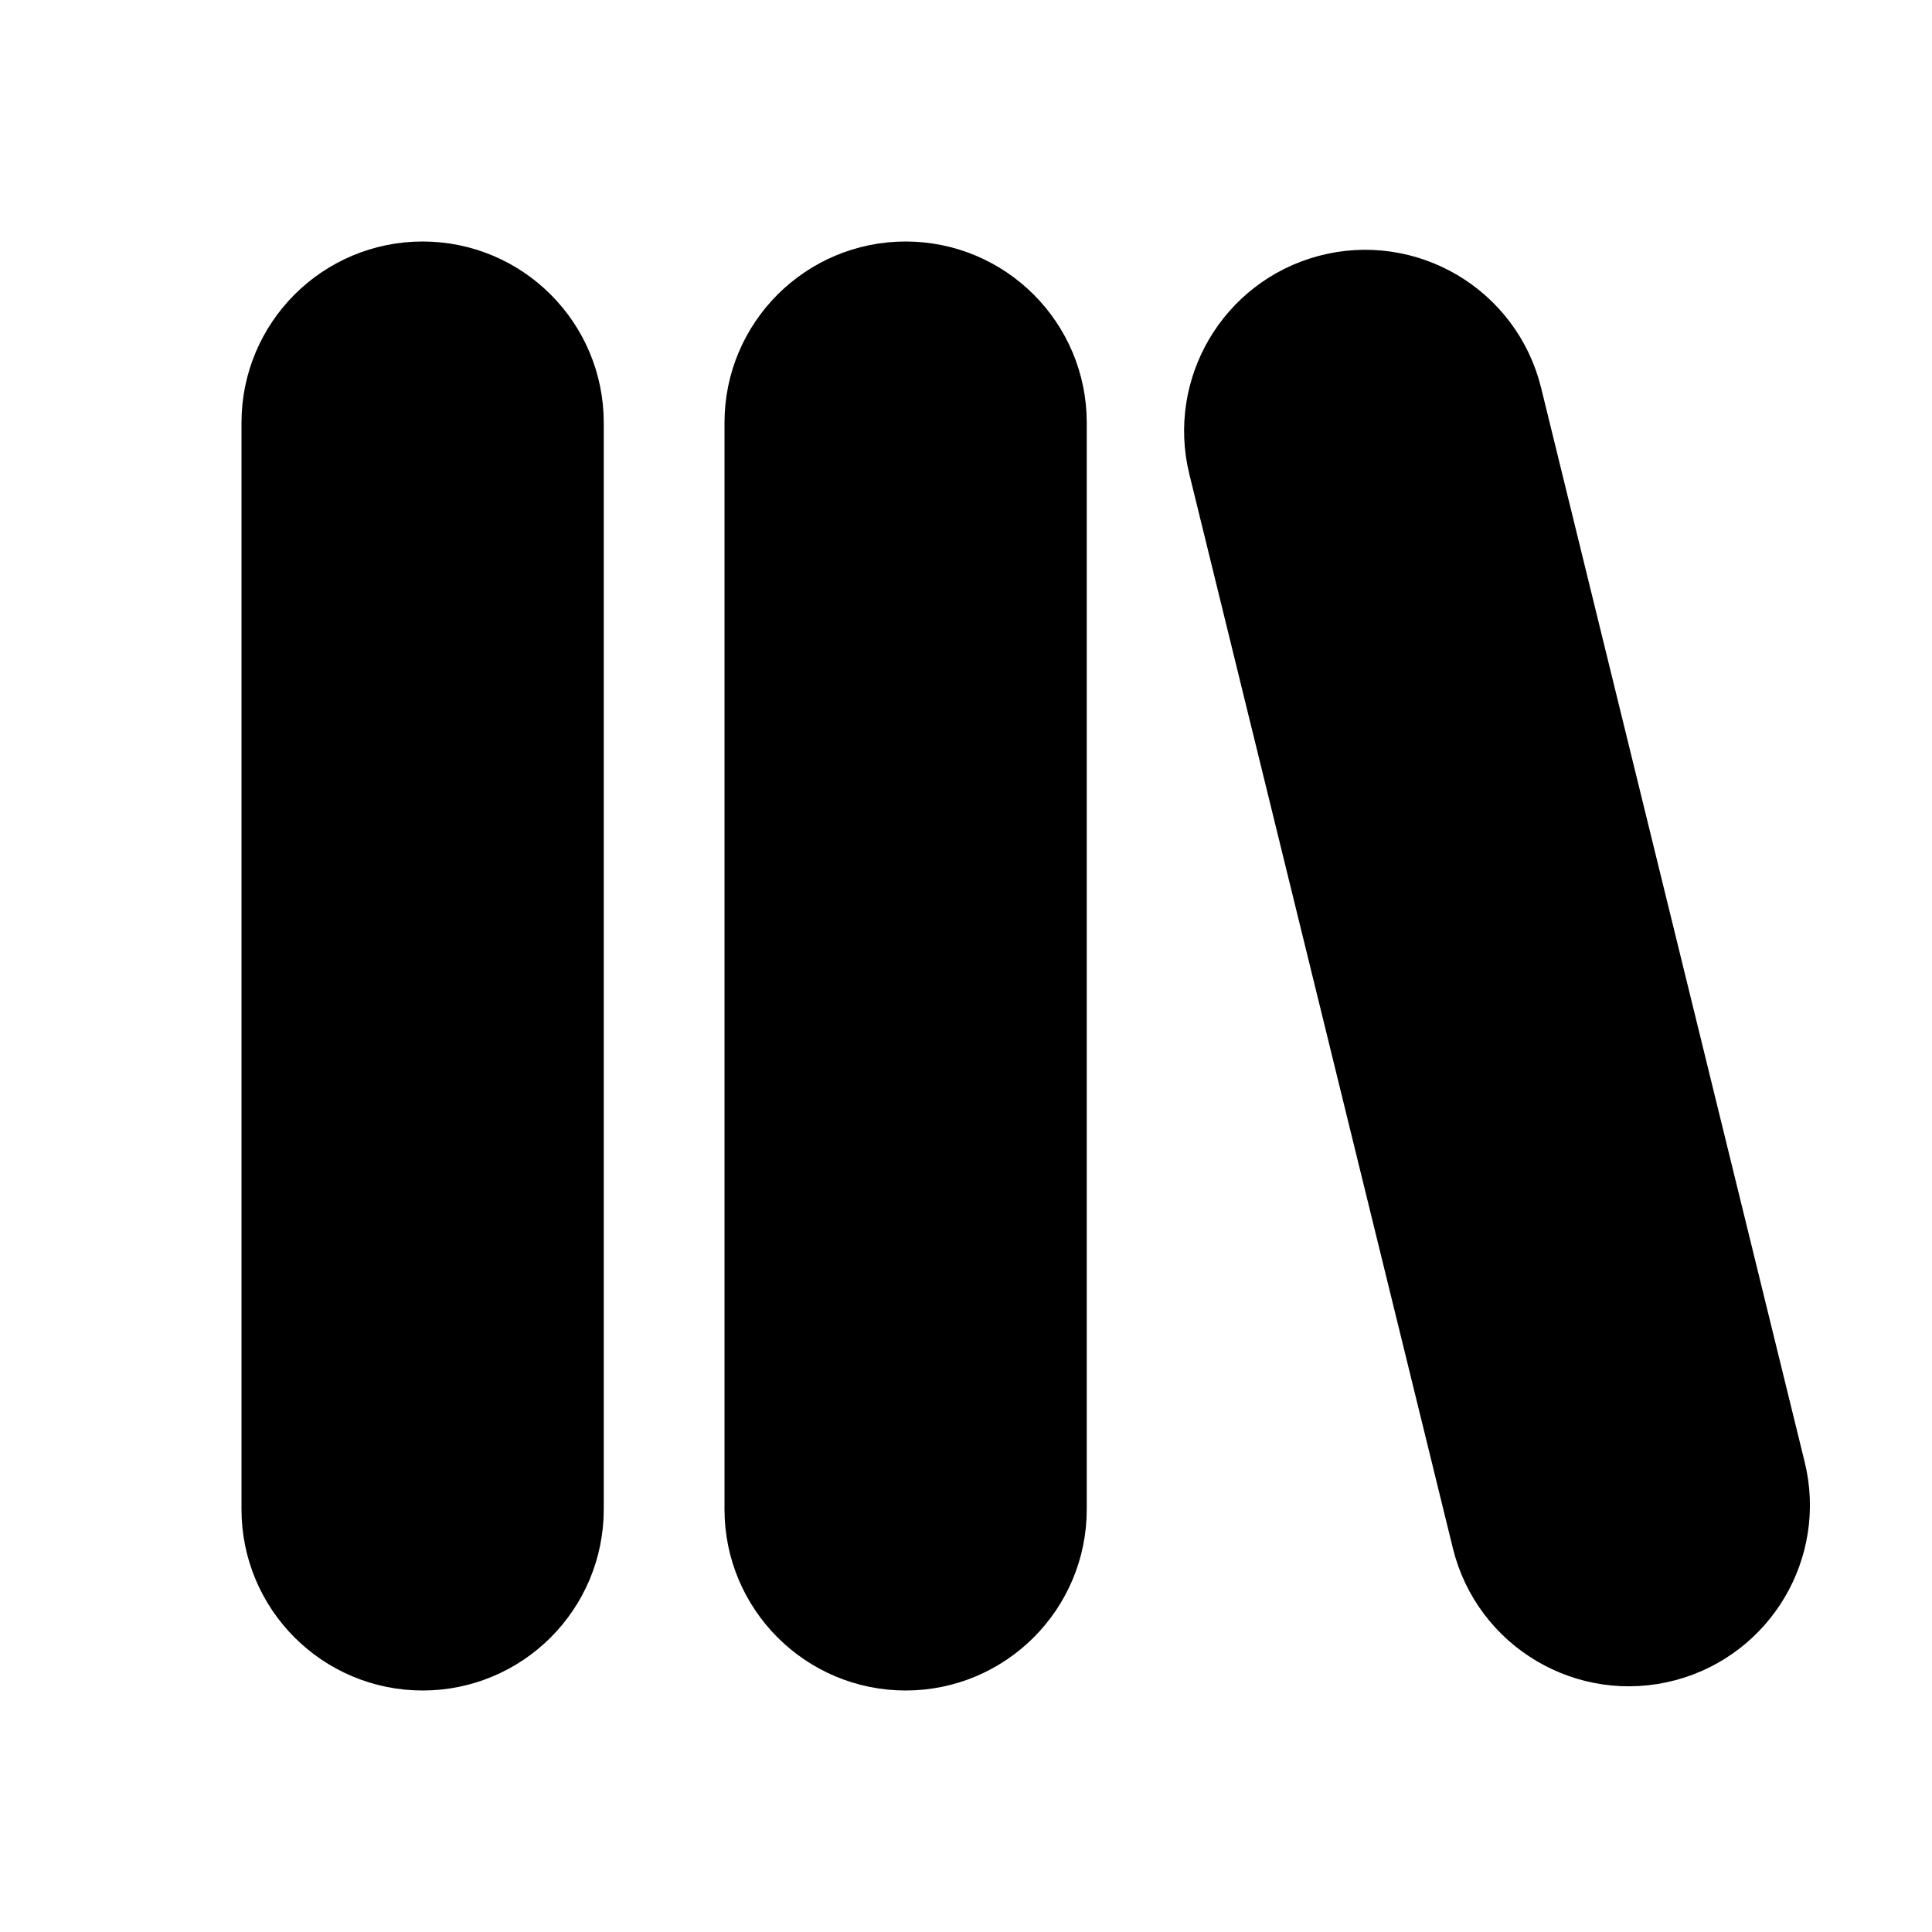
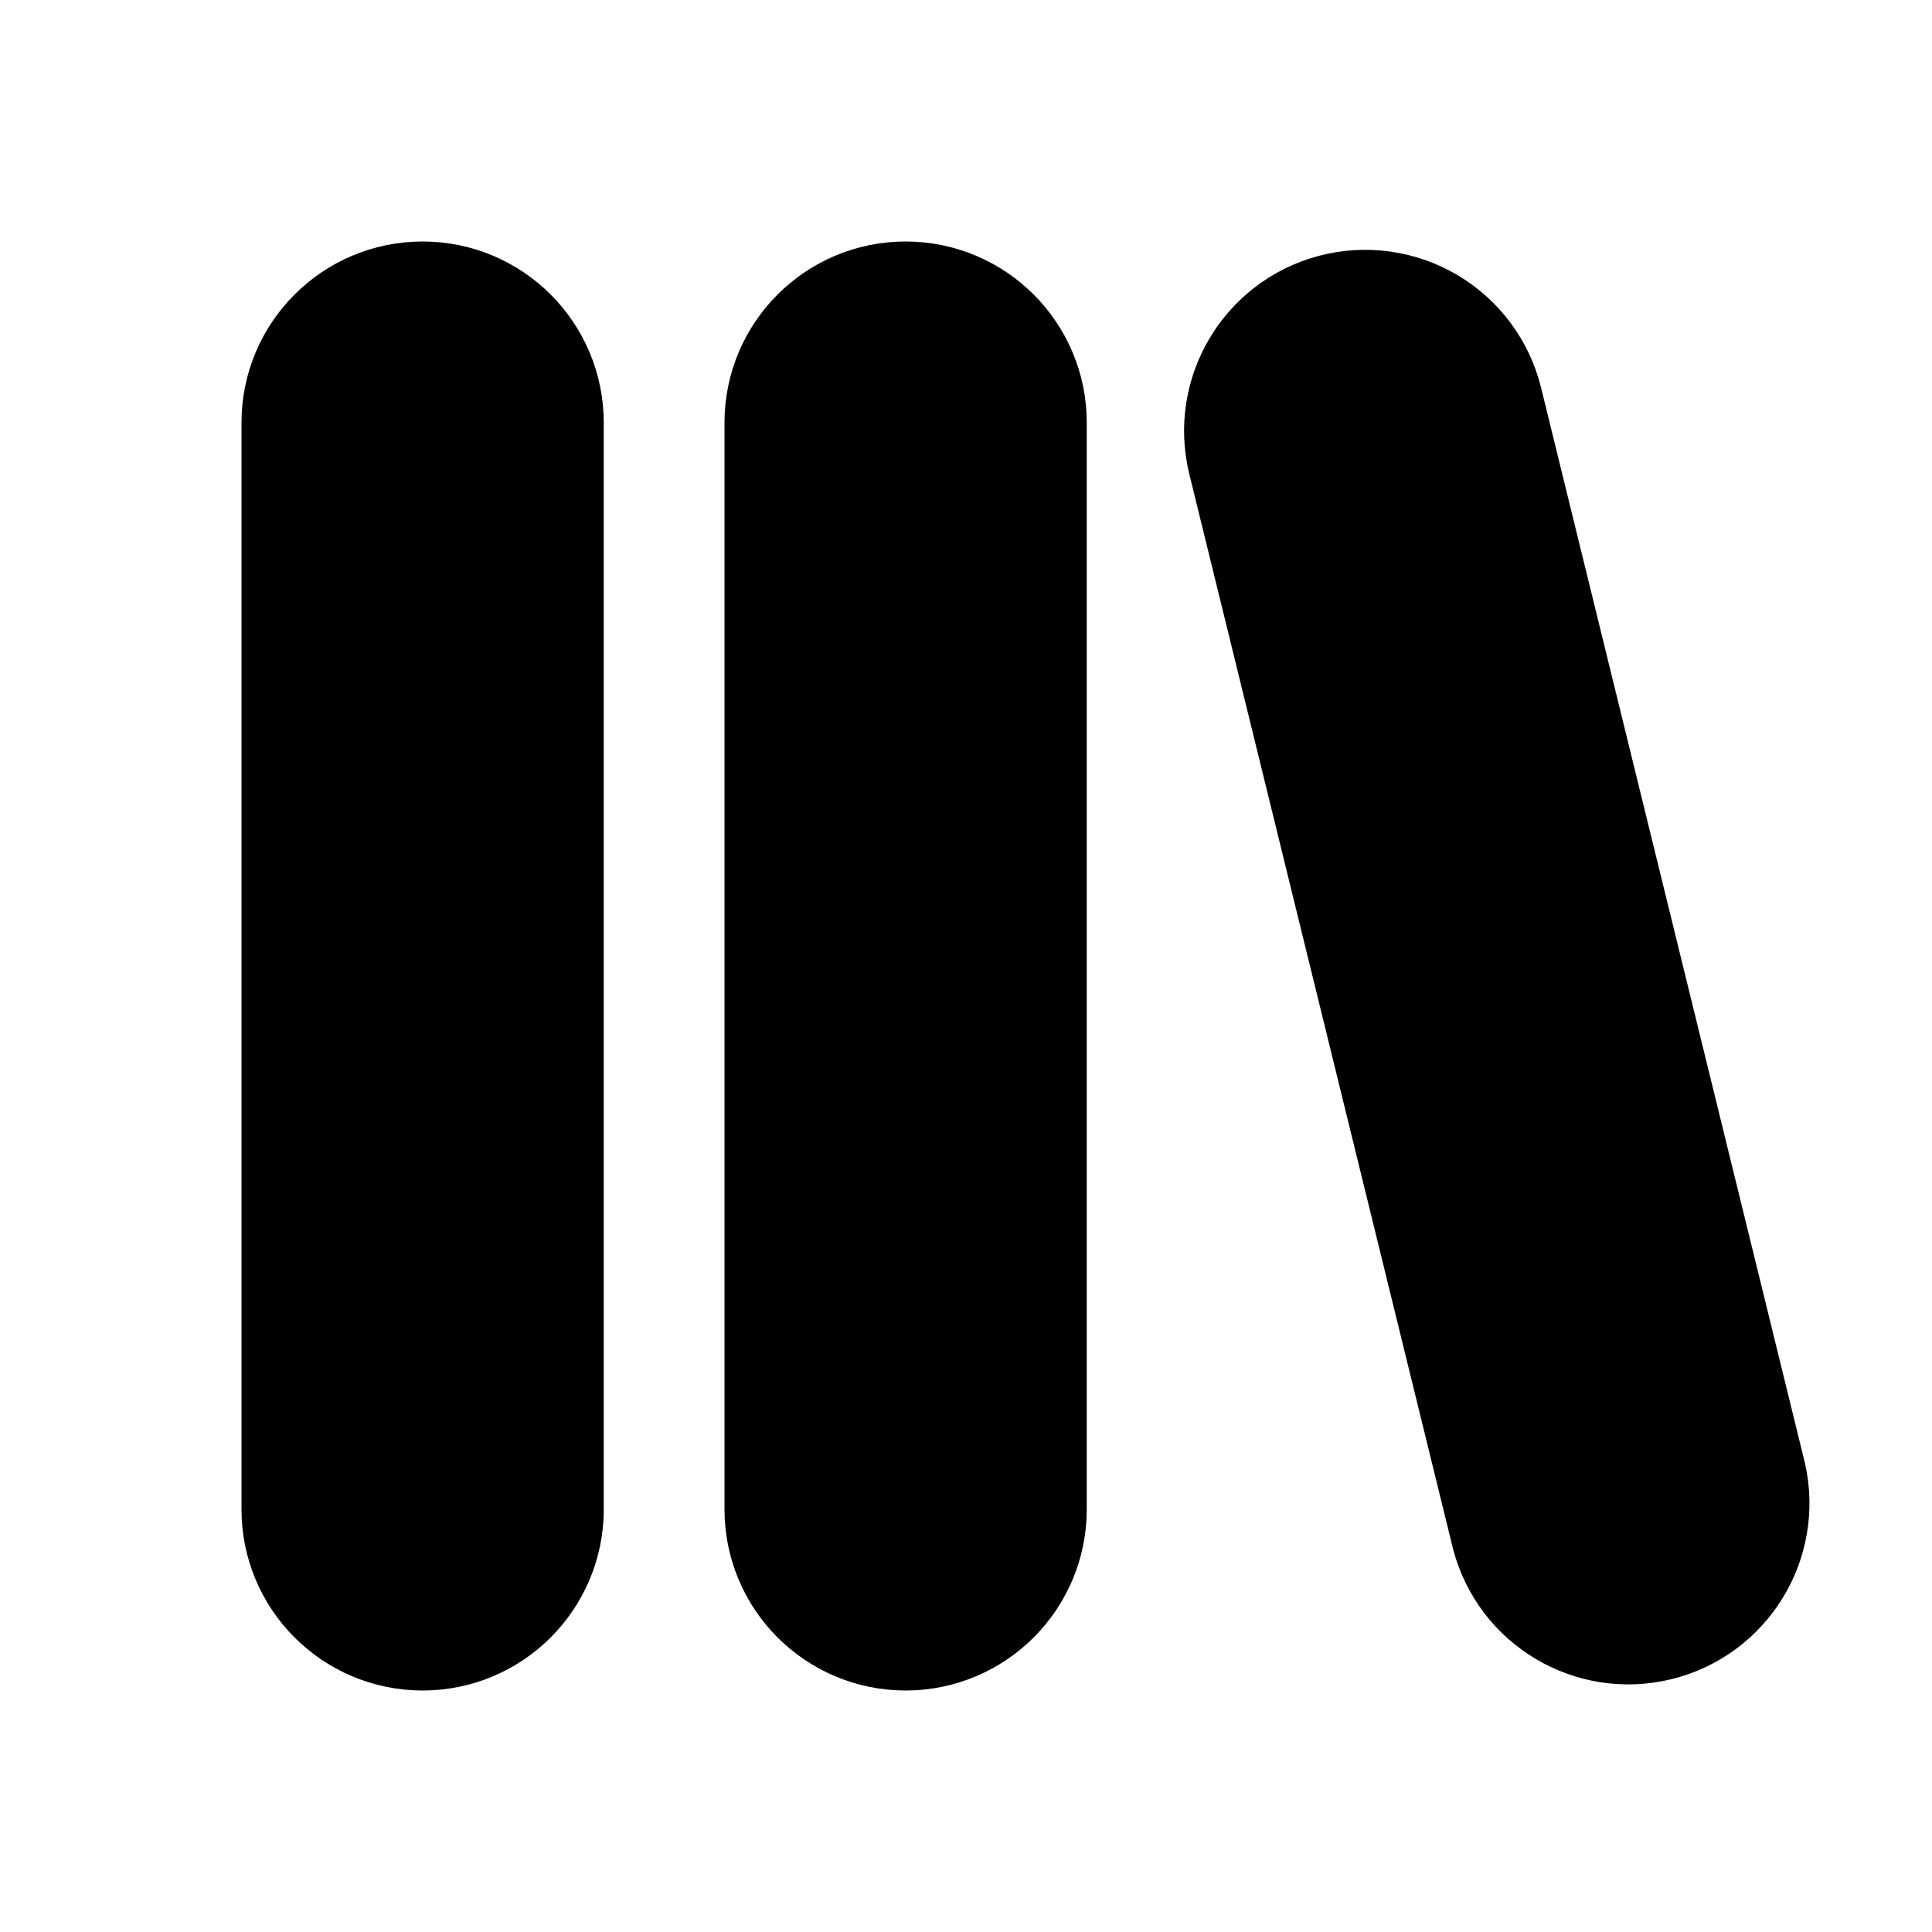
- <svg xmlns="http://www.w3.org/2000/svg" width="16" height="16" viewBox="0 0 16 16" fill="none">
-   <rect x="2.5" y="2.5" width="2" height="11" rx="1" fill="black" stroke="black" />
-   <path d="M7.5 2.5C8.052 2.5 8.5 2.948 8.5 3.5V12.5C8.5 13.052 8.052 13.5 7.5 13.5C6.948 13.5 6.5 13.052 6.5 12.5V3.5C6.5 2.948 6.948 2.5 7.5 2.5Z" fill="black" stroke="black" />
-   <path d="M11.047 2.603C11.588 2.458 12.143 2.786 12.277 3.33L14.46 12.227C14.59 12.755 14.273 13.29 13.748 13.431C13.207 13.576 12.652 13.248 12.518 12.704L10.335 3.807C10.206 3.279 10.522 2.744 11.047 2.603Z" fill="black" stroke="black" />
+ <svg xmlns="http://www.w3.org/2000/svg" fill="none" viewBox="0 0 16 16">
+   <rect width="2" height="11" x="2.5" y="2.5" fill="#000" stroke="#000" rx="1" />
+   <path fill="#000" stroke="#000" d="M7.5 2.5a1 1 0 0 1 1 1v9a1 1 0 1 1-2 0v-9a1 1 0 0 1 1-1Zm3.547.103a1 1 0 0 1 1.23.727l2.183 8.897a1 1 0 0 1-1.942.477l-2.183-8.897a1 1 0 0 1 .712-1.204Z" />
</svg>
